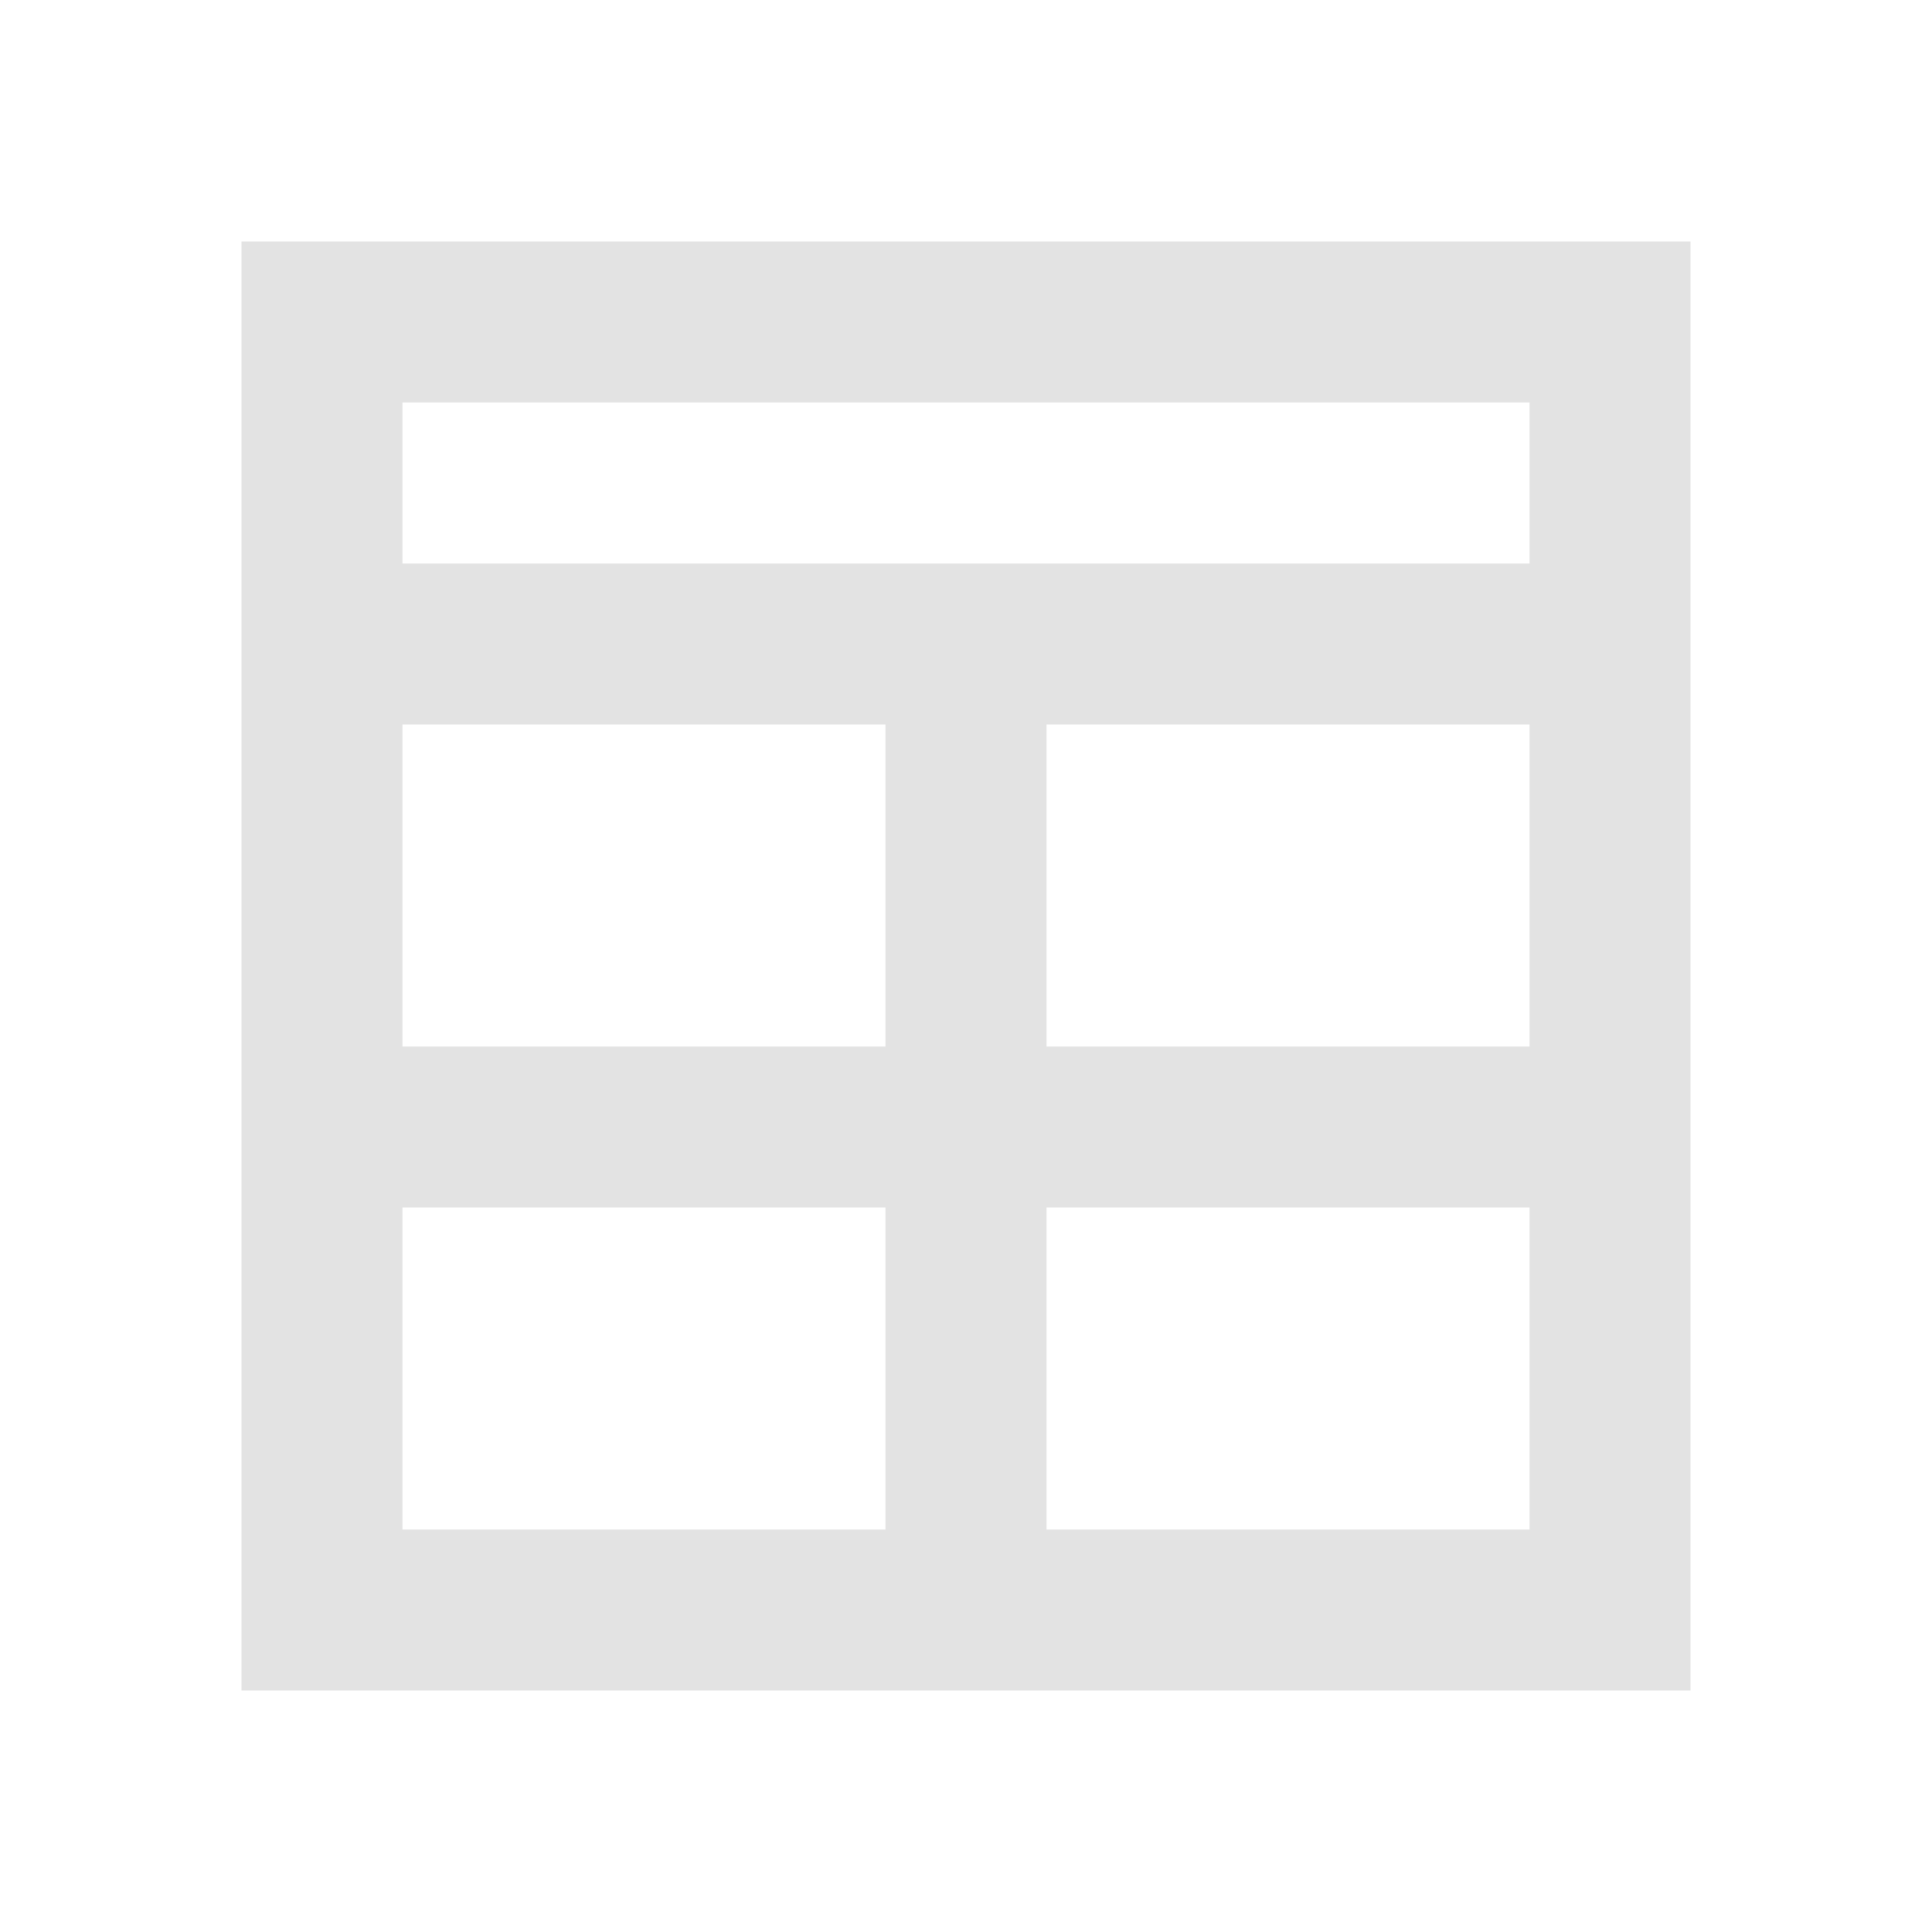
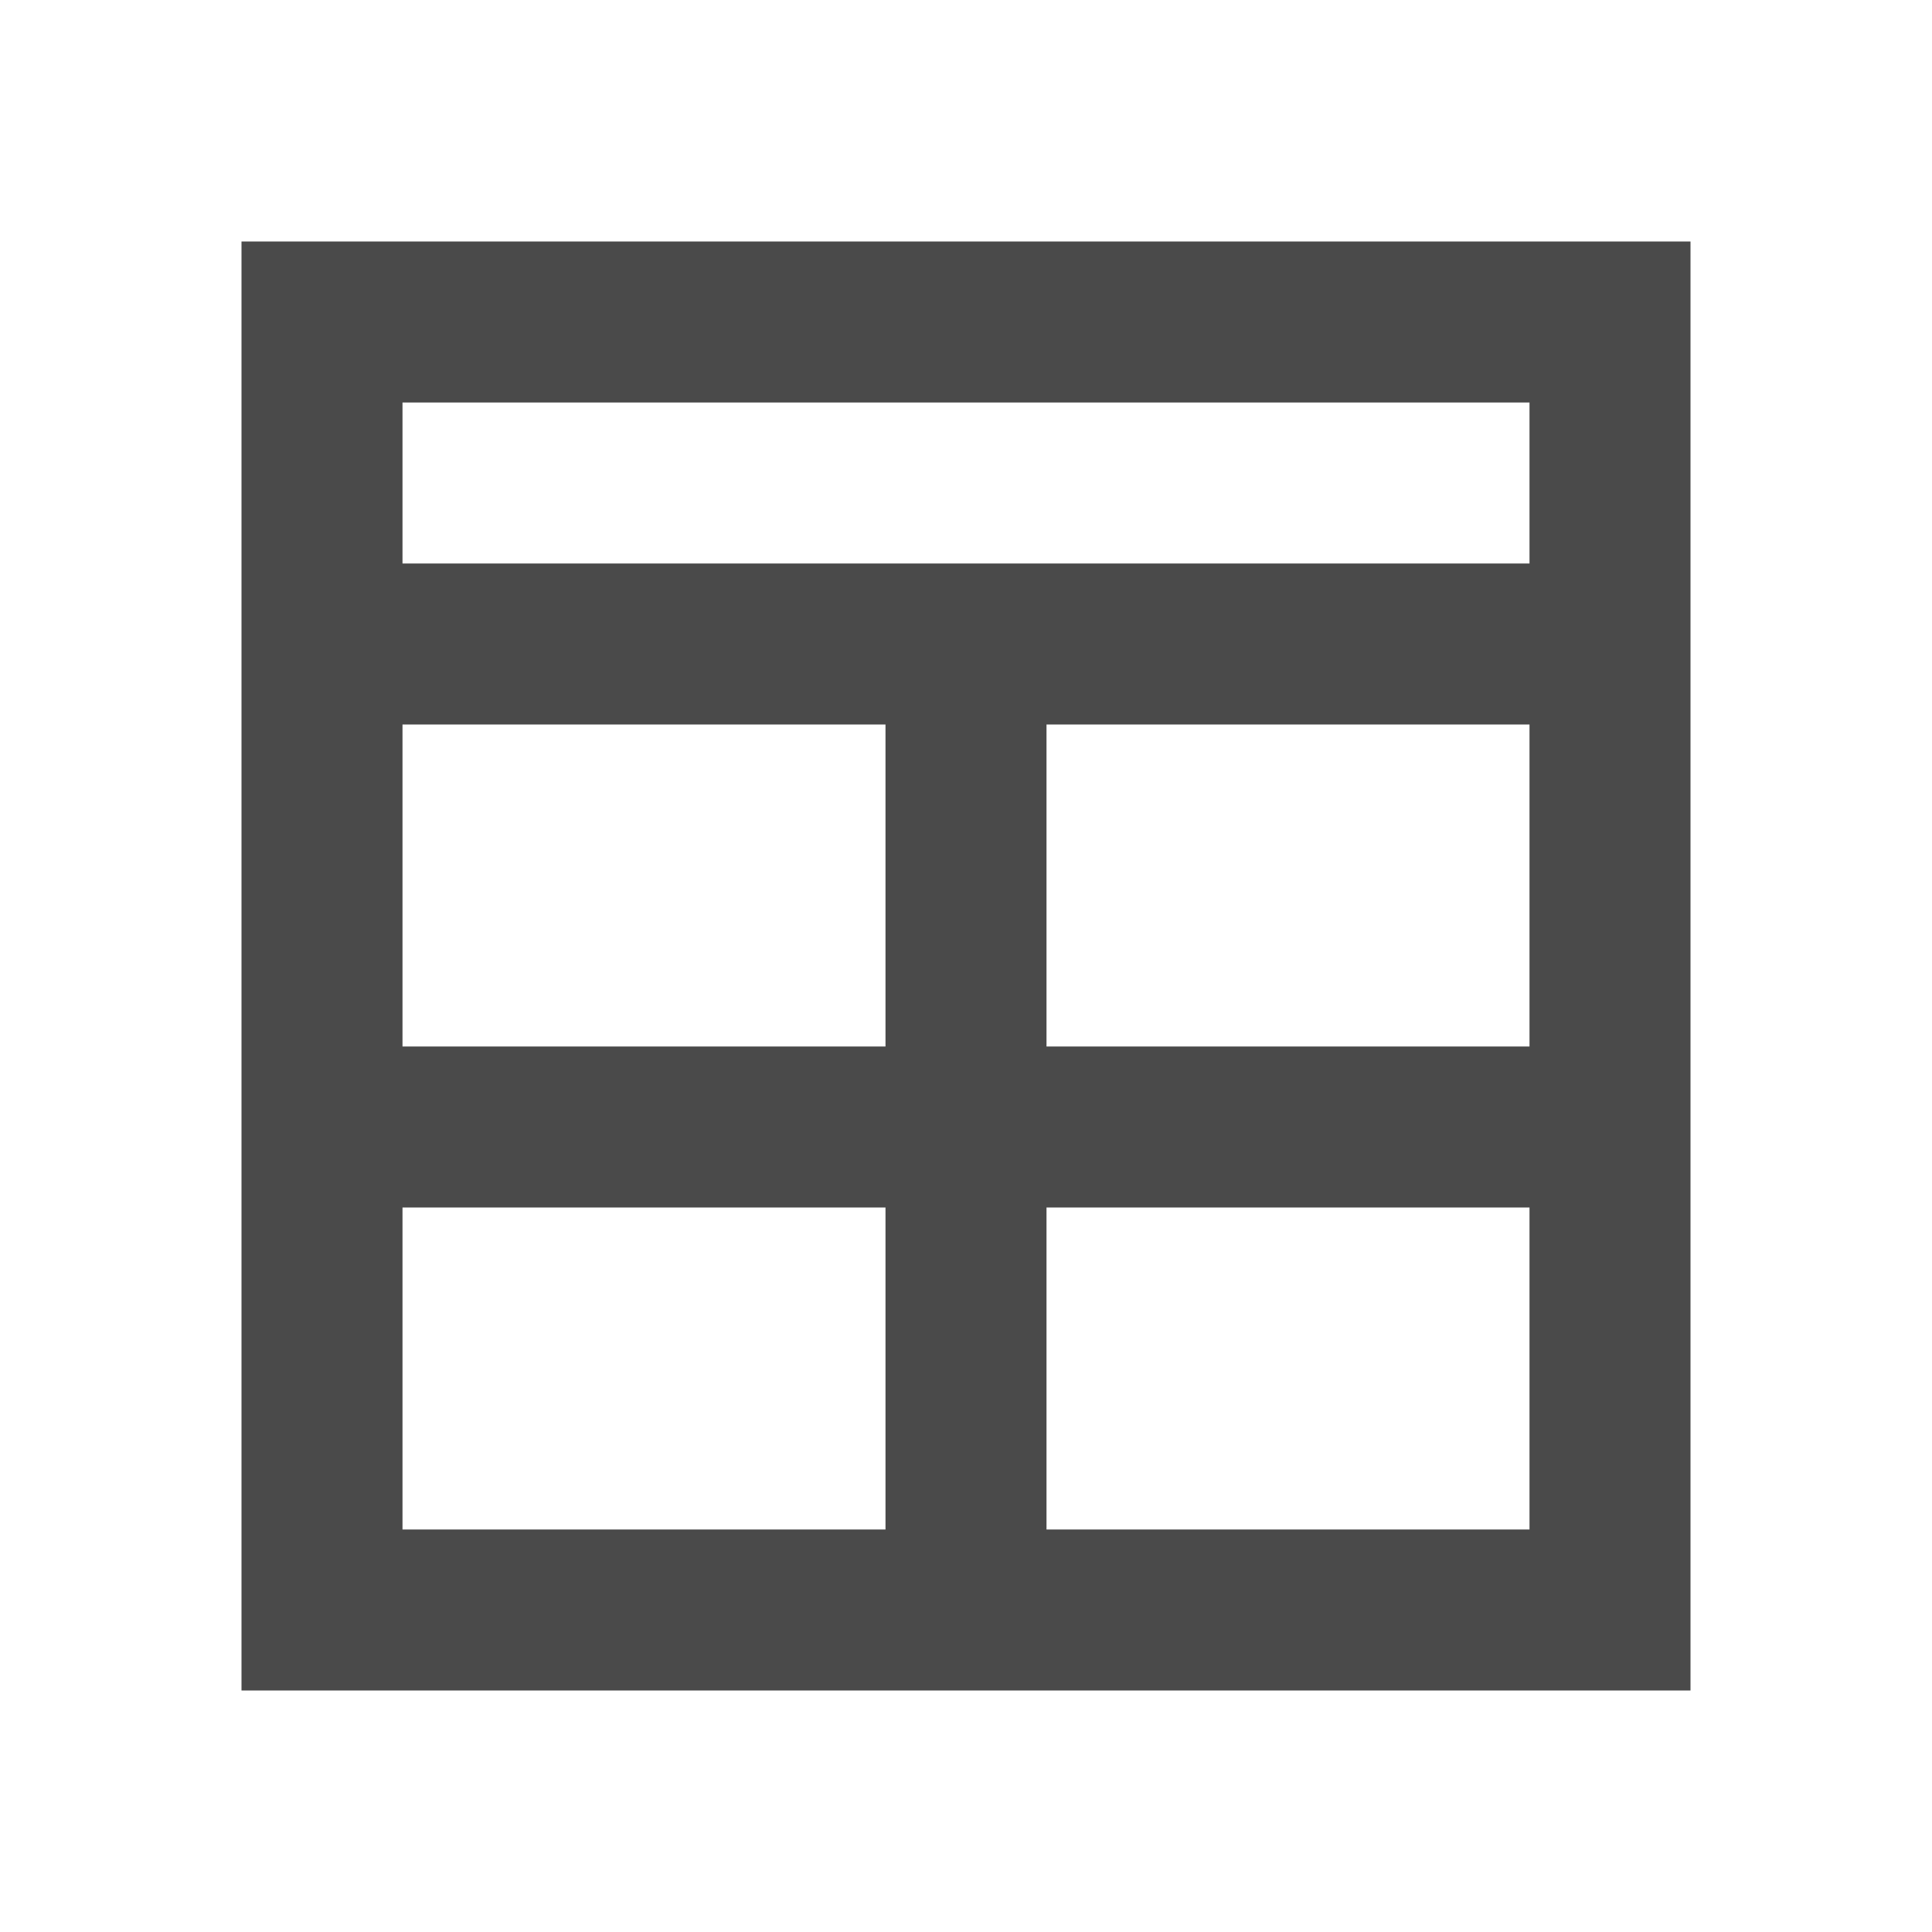
- <svg xmlns="http://www.w3.org/2000/svg" height="24px" viewBox="0 -960 960 960" width="24px" fill="#e3e3e3">
+ <svg xmlns="http://www.w3.org/2000/svg" height="24px" viewBox="0 -960 960 960" width="24px" fill="#4A4A4A">
  <path d="M120-120v-720h720v720H120Zm320-240H200v160h240v-160Zm80 0v160h240v-160H520Zm-80-80v-160H200v160h240Zm80 0h240v-160H520v160ZM200-680h560v-80H200v80Z" />
</svg>
